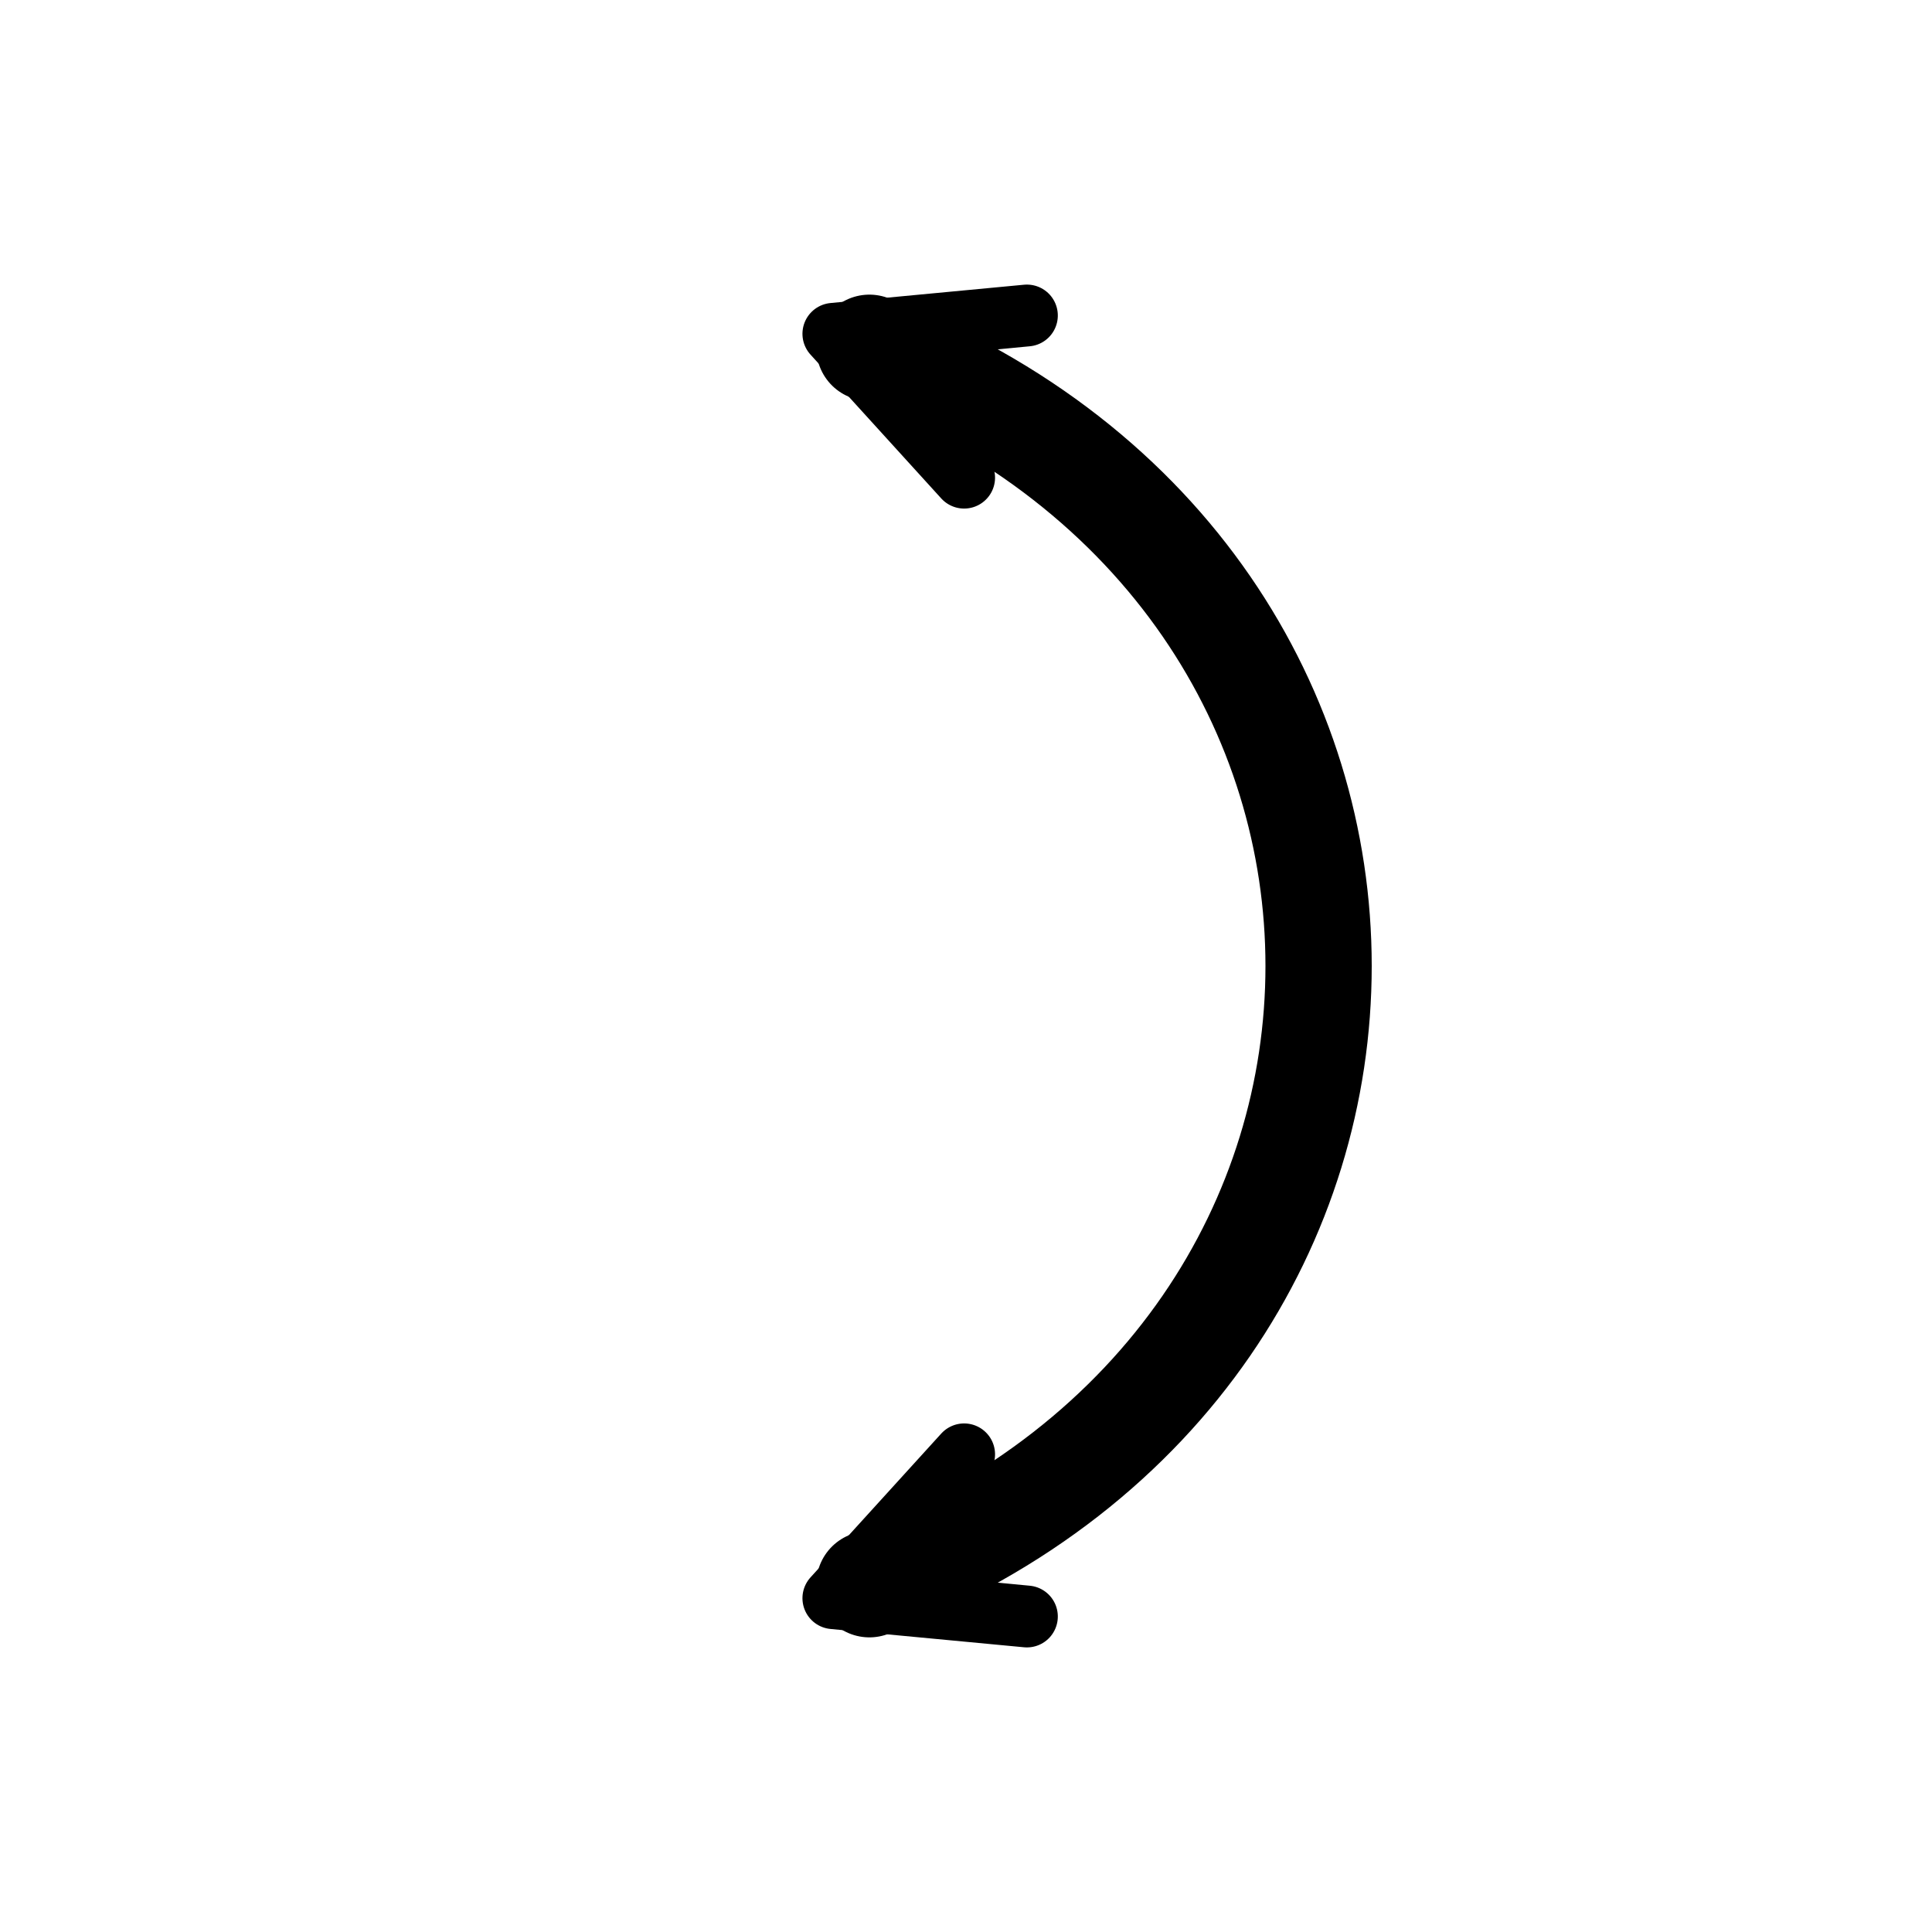
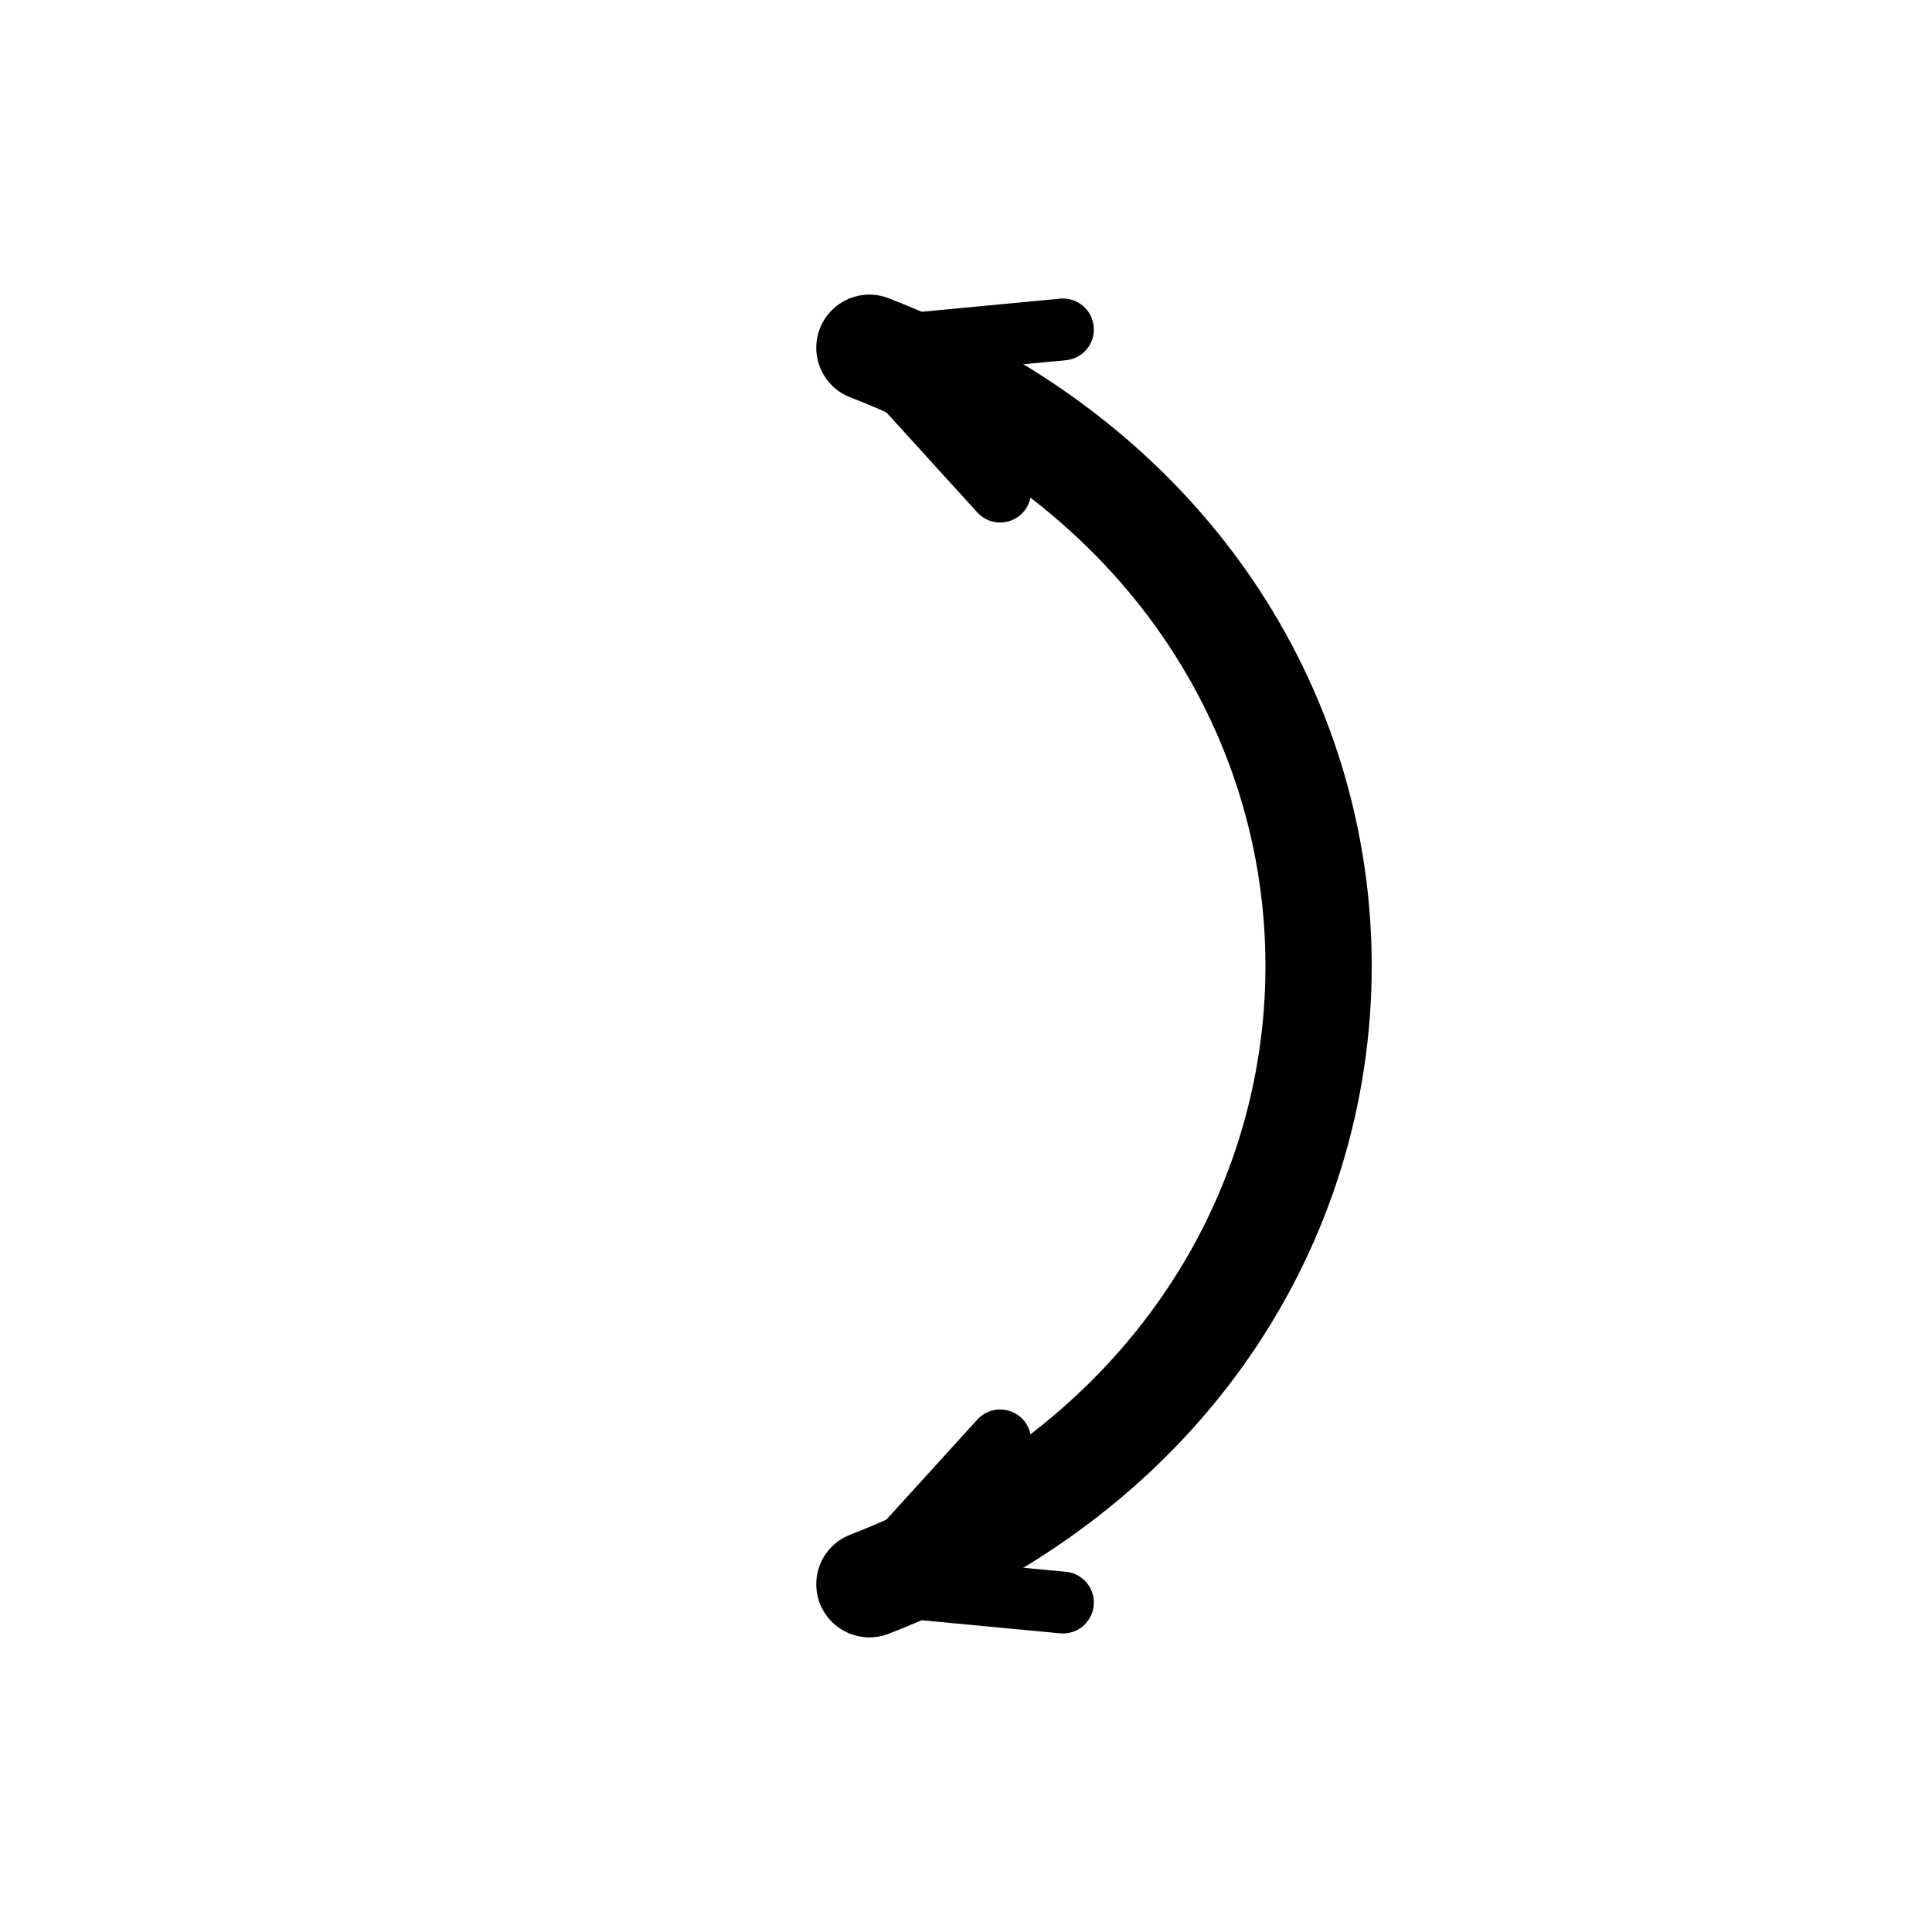
<svg xmlns="http://www.w3.org/2000/svg" viewBox="0 0 100 100">
  <defs>
-     <marker id="arrowStart" markerWidth="14" markerHeight="14" refX="9" refY="6.5" orient="auto-start-reverse" markerUnits="userSpaceOnUse">
+     <marker id="arrowStart" markerWidth="14" markerHeight="14" refX="11" refY="6.5" orient="auto-start-reverse" markerUnits="userSpaceOnUse">
      <path d="M 2 2 L 11 6.5 L 2 11" fill="none" stroke="black" stroke-width="3.2" stroke-linecap="round" stroke-linejoin="round" />
    </marker>
-     <marker id="arrowEnd" markerWidth="14" markerHeight="14" refX="9" refY="6.5" orient="auto" markerUnits="userSpaceOnUse">
+     <marker id="arrowEnd" markerWidth="14" markerHeight="14" refX="11" refY="6.5" orient="auto" markerUnits="userSpaceOnUse">
      <path d="M 2 2 L 11 6.5 L 2 11" fill="none" stroke="black" stroke-width="3.2" stroke-linecap="round" stroke-linejoin="round" />
    </marker>
  </defs>
  <path d="M 45 18 C 76 30, 76 70, 45 82" fill="none" stroke="black" stroke-width="5.5" stroke-linecap="round" marker-start="url(#arrowStart)" marker-end="url(#arrowEnd)" />
</svg>
